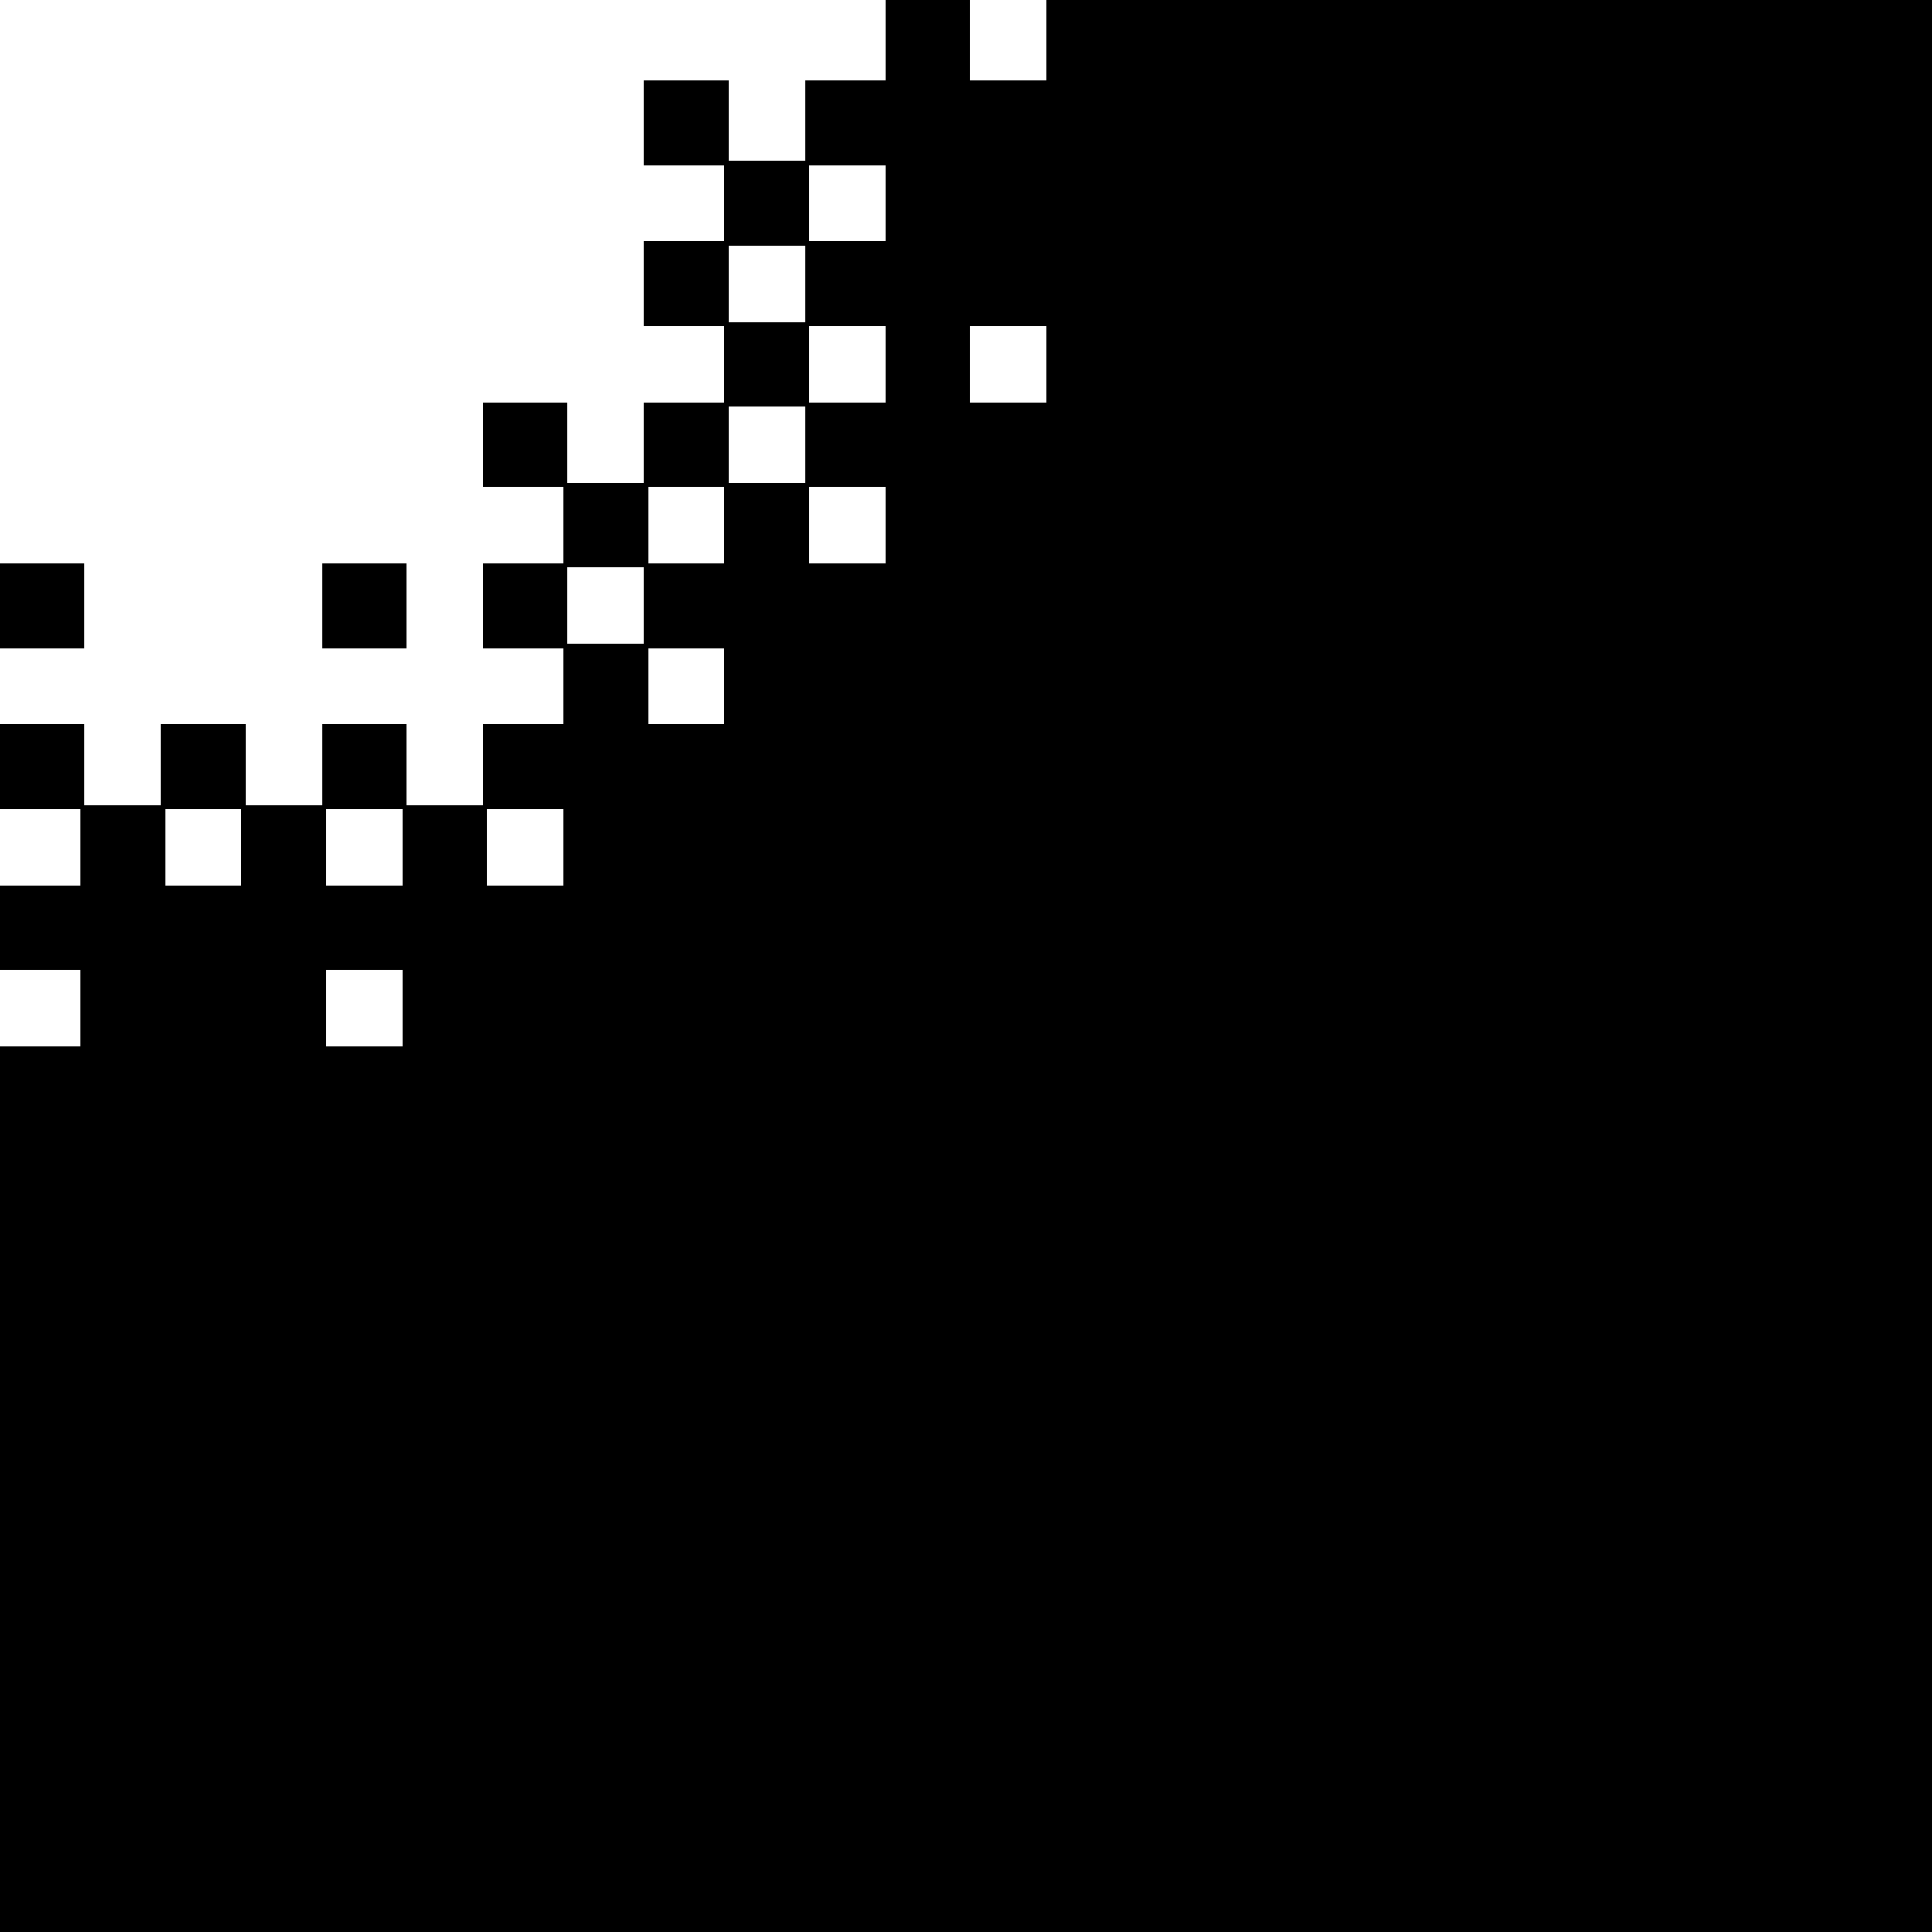
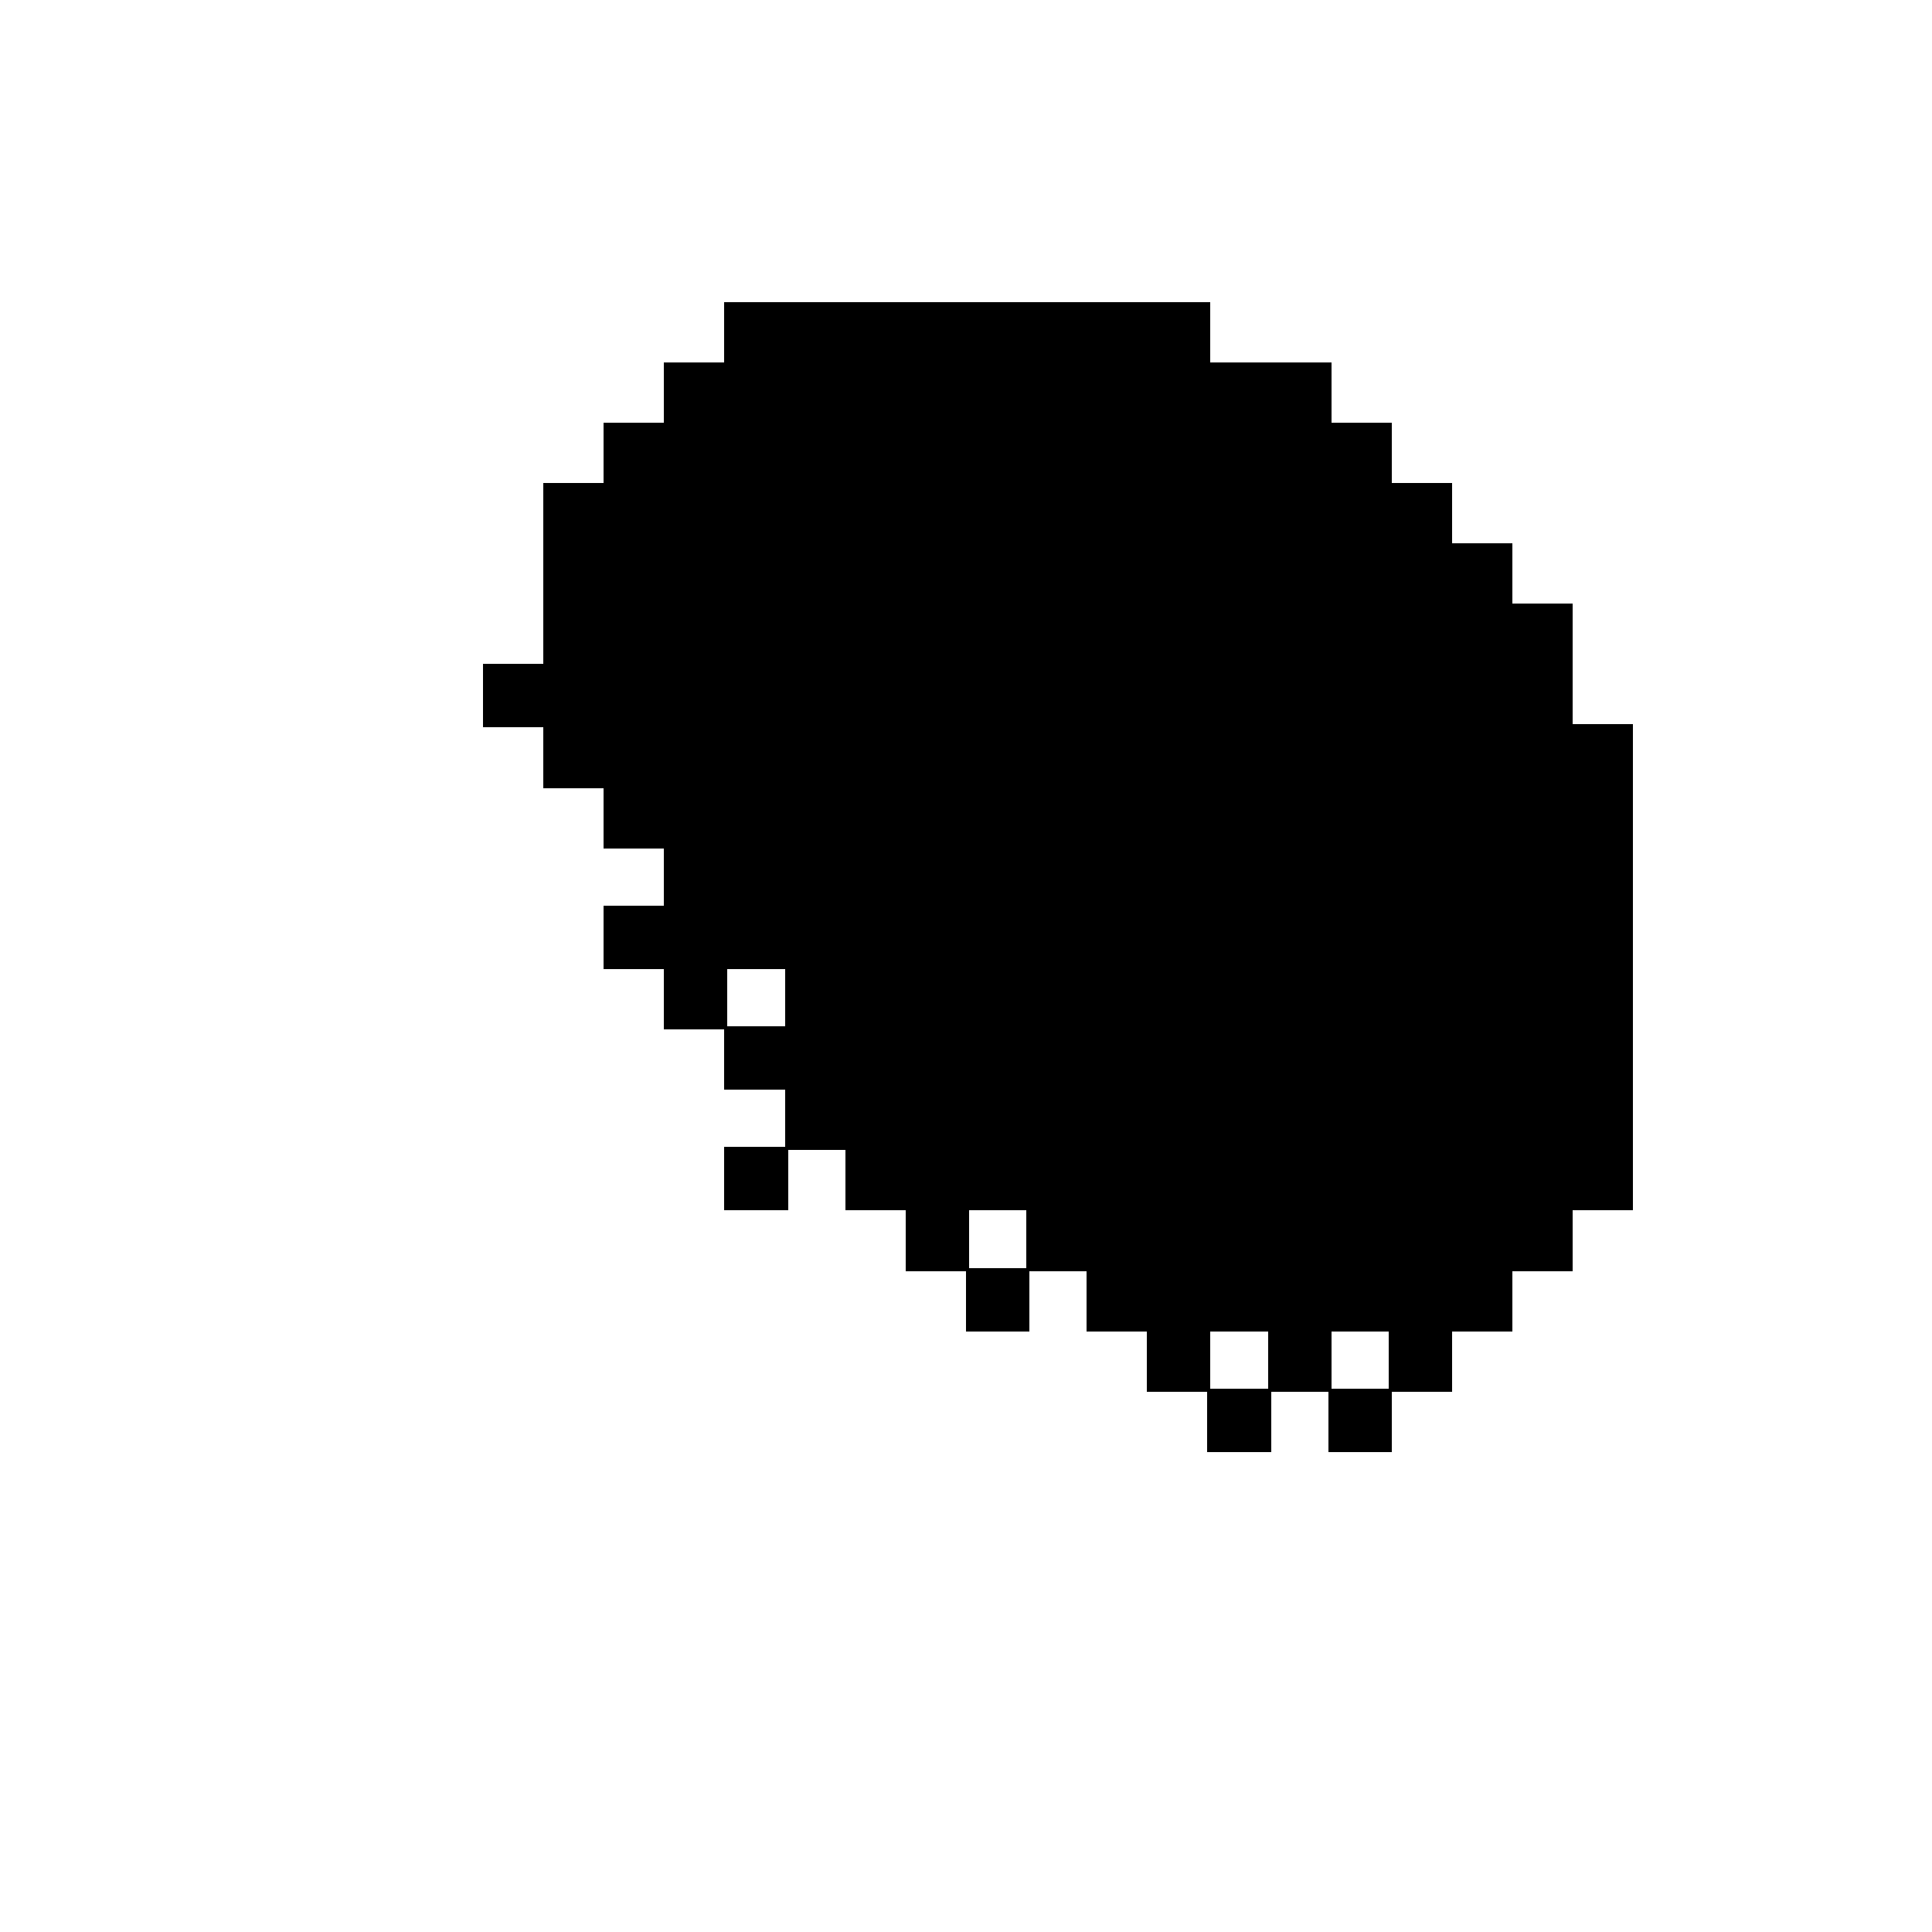
- <svg xmlns="http://www.w3.org/2000/svg" width="1024" height="1024" viewBox="0 0 24 24" shape-rendering="crispEdges">
-   <rect x="11" y="0" width="1.05" height="1.05" />
-   <rect x="13" y="0" width="11.05" height="1.05" />
-   <rect x="8" y="1" width="1.05" height="1.05" />
-   <rect x="10" y="1" width="14.05" height="1.05" />
-   <rect x="9" y="2" width="1.05" height="1.05" />
-   <rect x="11" y="2" width="13.05" height="1.05" />
-   <rect x="8" y="3" width="1.05" height="1.05" />
-   <rect x="10" y="3" width="14.05" height="1.05" />
-   <rect x="9" y="4" width="1.05" height="1.05" />
-   <rect x="11" y="4" width="1.05" height="1.05" />
-   <rect x="13" y="4" width="11.05" height="1.05" />
-   <rect x="6" y="5" width="1.05" height="1.05" />
-   <rect x="8" y="5" width="1.05" height="1.05" />
-   <rect x="10" y="5" width="14.05" height="1.05" />
-   <rect x="7" y="6" width="1.05" height="1.05" />
-   <rect x="9" y="6" width="1.05" height="1.05" />
-   <rect x="11" y="6" width="13.05" height="1.05" />
-   <rect x="0" y="7" width="1.05" height="1.05" />
-   <rect x="4" y="7" width="1.05" height="1.05" />
-   <rect x="6" y="7" width="1.05" height="1.05" />
-   <rect x="8" y="7" width="16.05" height="1.05" />
-   <rect x="7" y="8" width="1.05" height="1.05" />
+ <svg xmlns="http://www.w3.org/2000/svg" width="1024" height="1024" viewBox="0 0 32 32" shape-rendering="crispEdges">
+   <rect x="12" y="5" width="8.05" height="1.05" />
+   <rect x="11" y="6" width="11.05" height="1.05" />
+   <rect x="10" y="7" width="13.05" height="1.05" />
  <rect x="9" y="8" width="15.05" height="1.05" />
-   <rect x="0" y="9" width="1.05" height="1.05" />
-   <rect x="2" y="9" width="1.05" height="1.05" />
-   <rect x="4" y="9" width="1.05" height="1.05" />
-   <rect x="6" y="9" width="18.05" height="1.05" />
-   <rect x="1" y="10" width="1.05" height="1.05" />
-   <rect x="3" y="10" width="1.05" height="1.05" />
-   <rect x="5" y="10" width="1.05" height="1.05" />
-   <rect x="7" y="10" width="17.05" height="1.05" />
-   <rect x="0" y="11" width="24.05" height="1.05" />
-   <rect x="1" y="12" width="3.05" height="1.05" />
-   <rect x="5" y="12" width="19.05" height="1.05" />
-   <rect x="0" y="13" width="24.05" height="1.05" />
-   <rect x="0" y="14" width="24.05" height="1.05" />
-   <rect x="0" y="15" width="24.05" height="1.05" />
-   <rect x="0" y="16" width="24.05" height="1.05" />
-   <rect x="0" y="17" width="24.05" height="1.05" />
-   <rect x="0" y="18" width="24.05" height="1.05" />
-   <rect x="0" y="19" width="24.05" height="1.05" />
-   <rect x="0" y="20" width="24.05" height="1.05" />
-   <rect x="0" y="21" width="24.05" height="1.05" />
-   <rect x="0" y="22" width="24.05" height="1.05" />
-   <rect x="0" y="23" width="24.05" height="1.05" />
+   <rect x="9" y="9" width="16.05" height="1.05" />
+   <rect x="9" y="10" width="17.05" height="1.05" />
+   <rect x="8" y="11" width="18.05" height="1.05" />
+   <rect x="9" y="12" width="18.05" height="1.05" />
+   <rect x="10" y="13" width="17.05" height="1.05" />
+   <rect x="11" y="14" width="16.05" height="1.05" />
+   <rect x="10" y="15" width="17.05" height="1.05" />
+   <rect x="11" y="16" width="1.05" height="1.05" />
+   <rect x="13" y="16" width="14.05" height="1.05" />
+   <rect x="12" y="17" width="15.05" height="1.05" />
+   <rect x="13" y="18" width="14.05" height="1.05" />
+   <rect x="12" y="19" width="1.05" height="1.05" />
+   <rect x="14" y="19" width="13.05" height="1.05" />
+   <rect x="15" y="20" width="1.05" height="1.05" />
+   <rect x="17" y="20" width="9.05" height="1.05" />
+   <rect x="16" y="21" width="1.05" height="1.05" />
+   <rect x="18" y="21" width="7.05" height="1.05" />
+   <rect x="19" y="22" width="1.05" height="1.05" />
+   <rect x="21" y="22" width="1.05" height="1.05" />
+   <rect x="23" y="22" width="1.05" height="1.05" />
+   <rect x="20" y="23" width="1.05" height="1.05" />
+   <rect x="22" y="23" width="1.05" height="1.05" />
</svg>
